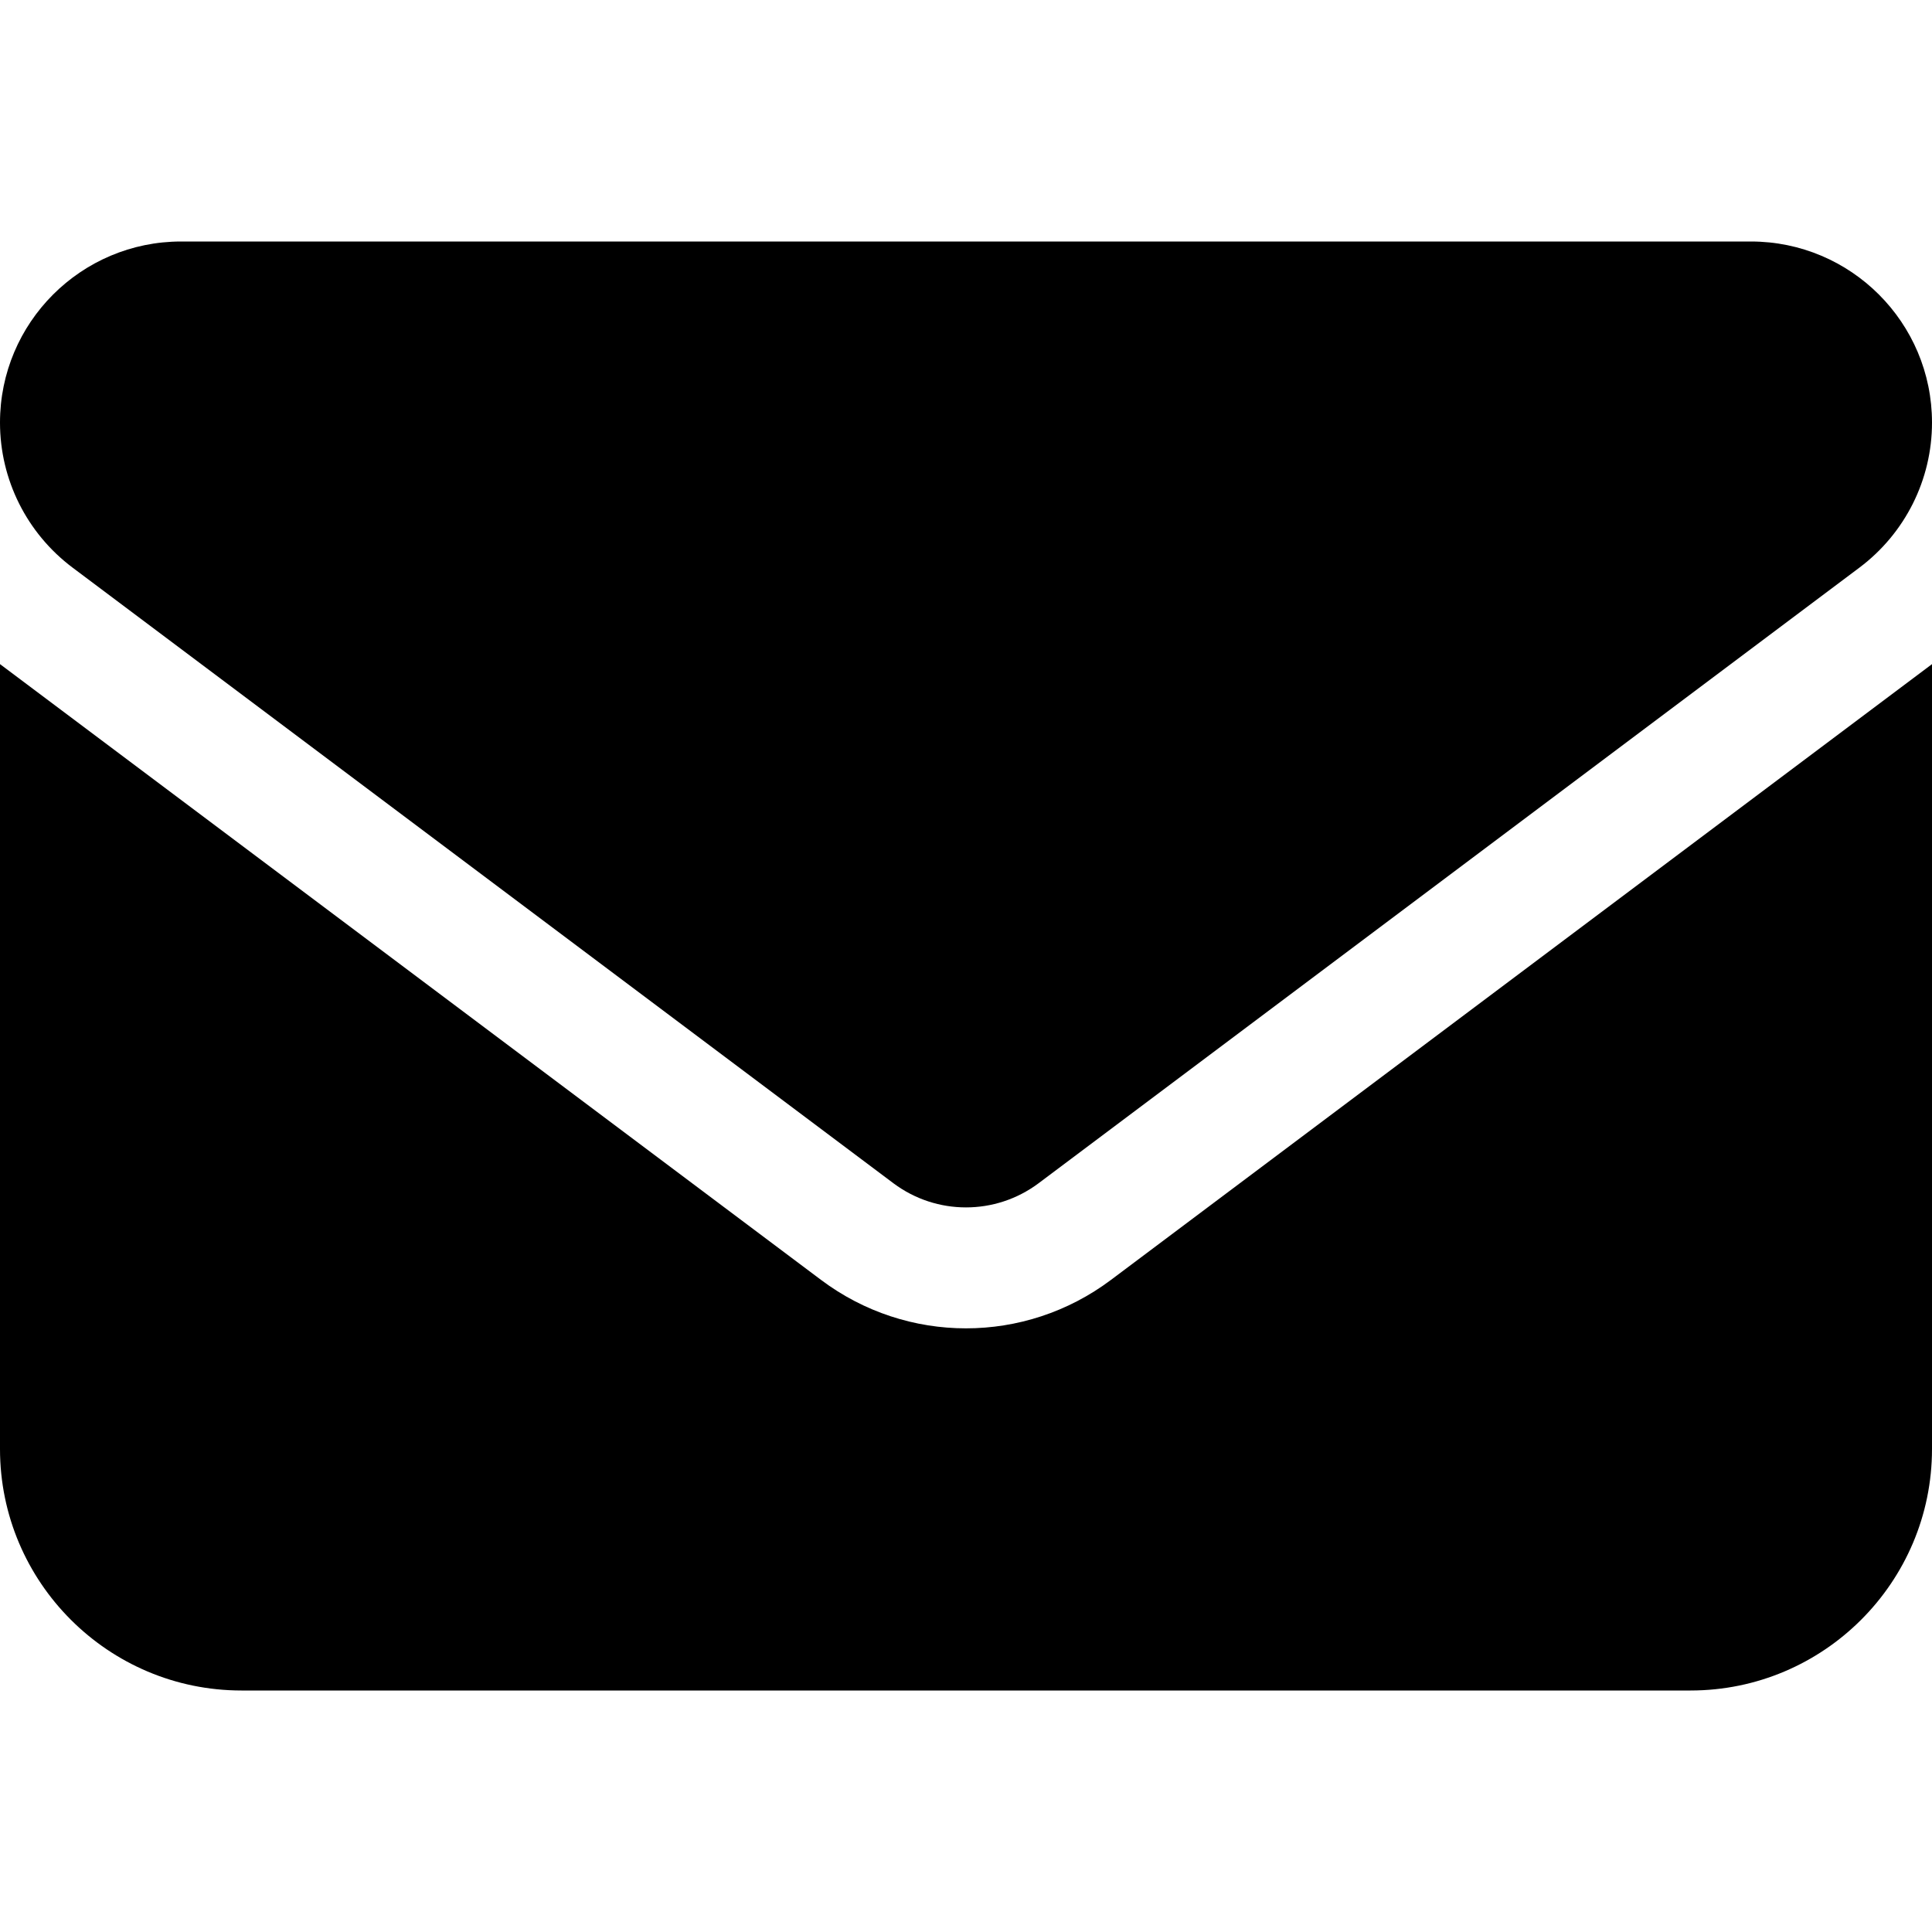
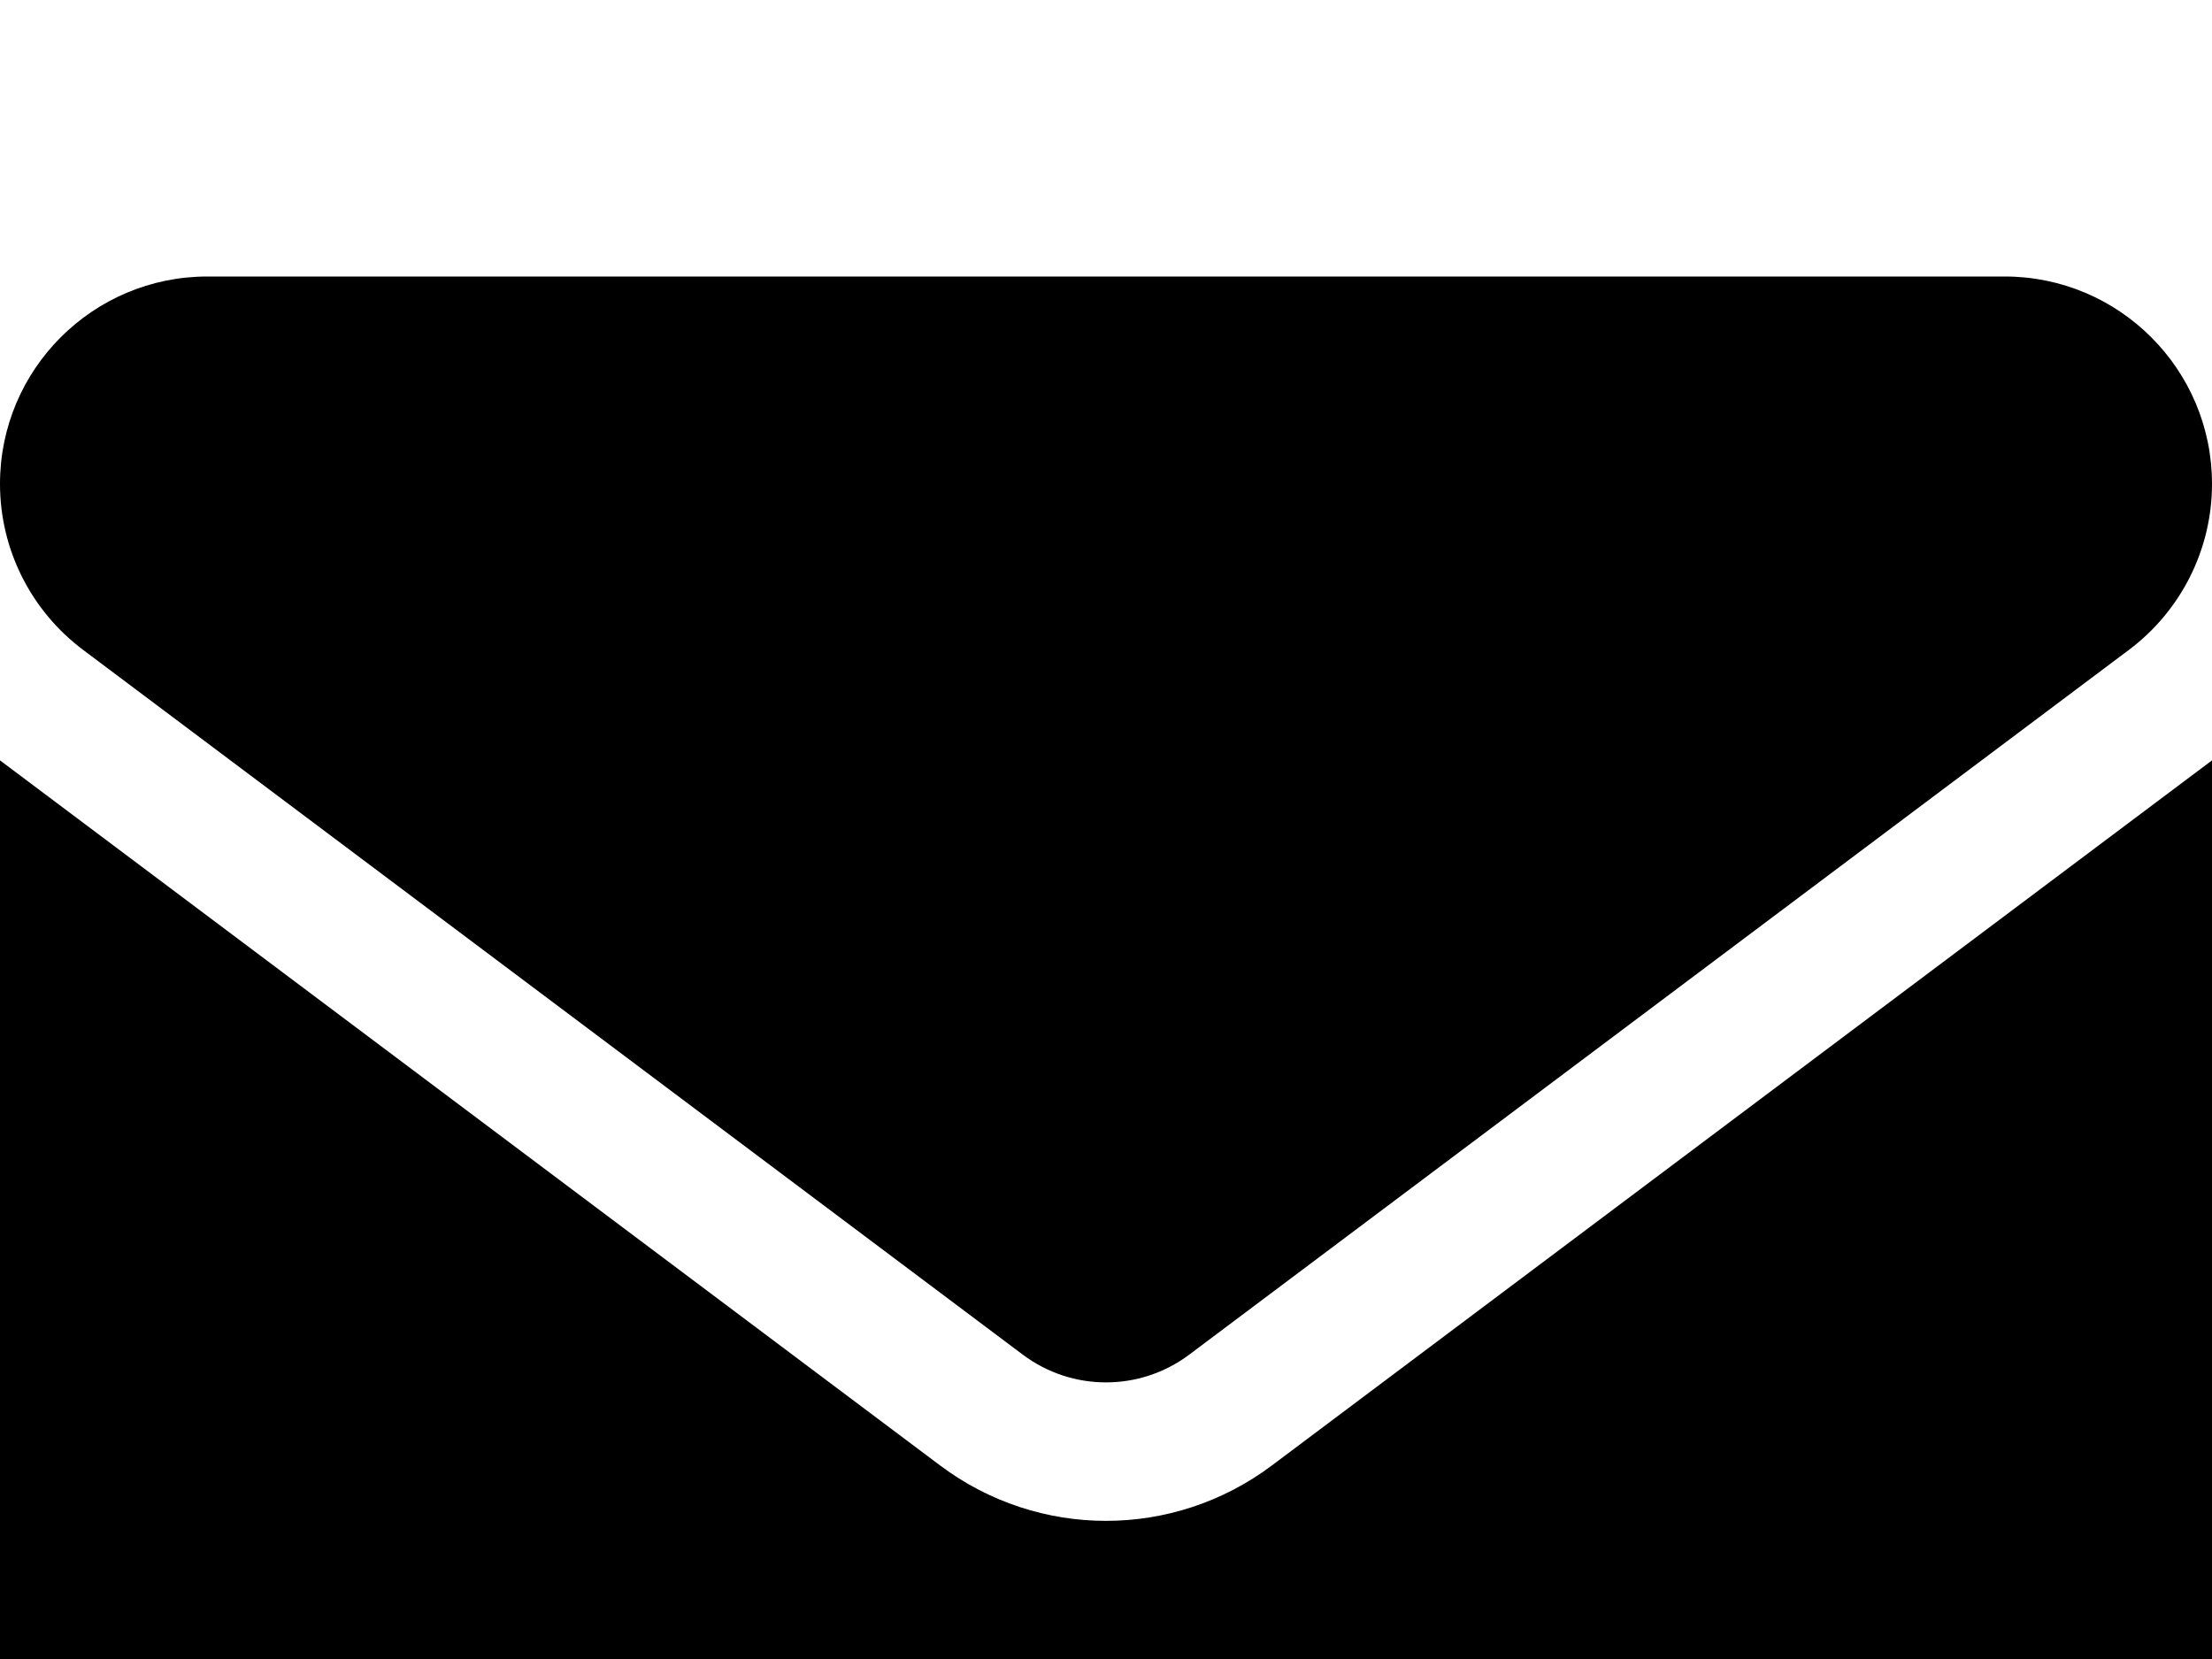
- <svg xmlns="http://www.w3.org/2000/svg" width="100px" height="100px" viewBox="0 0 100 100" version="1.1">
+ <svg xmlns="http://www.w3.org/2000/svg" version="1.1">
  <g id="surface1">
    <path style=" stroke:none;fill-rule:nonzero;fill:rgb(0%,0%,0%);fill-opacity:1;" d="M 9.375 12.5 C 4.199 12.5 0 16.699 0 21.875 C 0 24.824 1.387 27.598 3.75 29.375 L 46.25 61.25 C 48.477 62.91 51.523 62.91 53.75 61.25 L 96.25 29.375 C 98.613 27.598 100 24.824 100 21.875 C 100 16.699 95.801 12.5 90.625 12.5 Z M 0 34.375 L 0 75 C 0 81.895 5.605 87.5 12.5 87.5 L 87.5 87.5 C 94.395 87.5 100 81.895 100 75 L 100 34.375 L 57.5 66.25 C 53.047 69.59 46.953 69.59 42.5 66.25 Z M 0 34.375 " />
  </g>
</svg>
